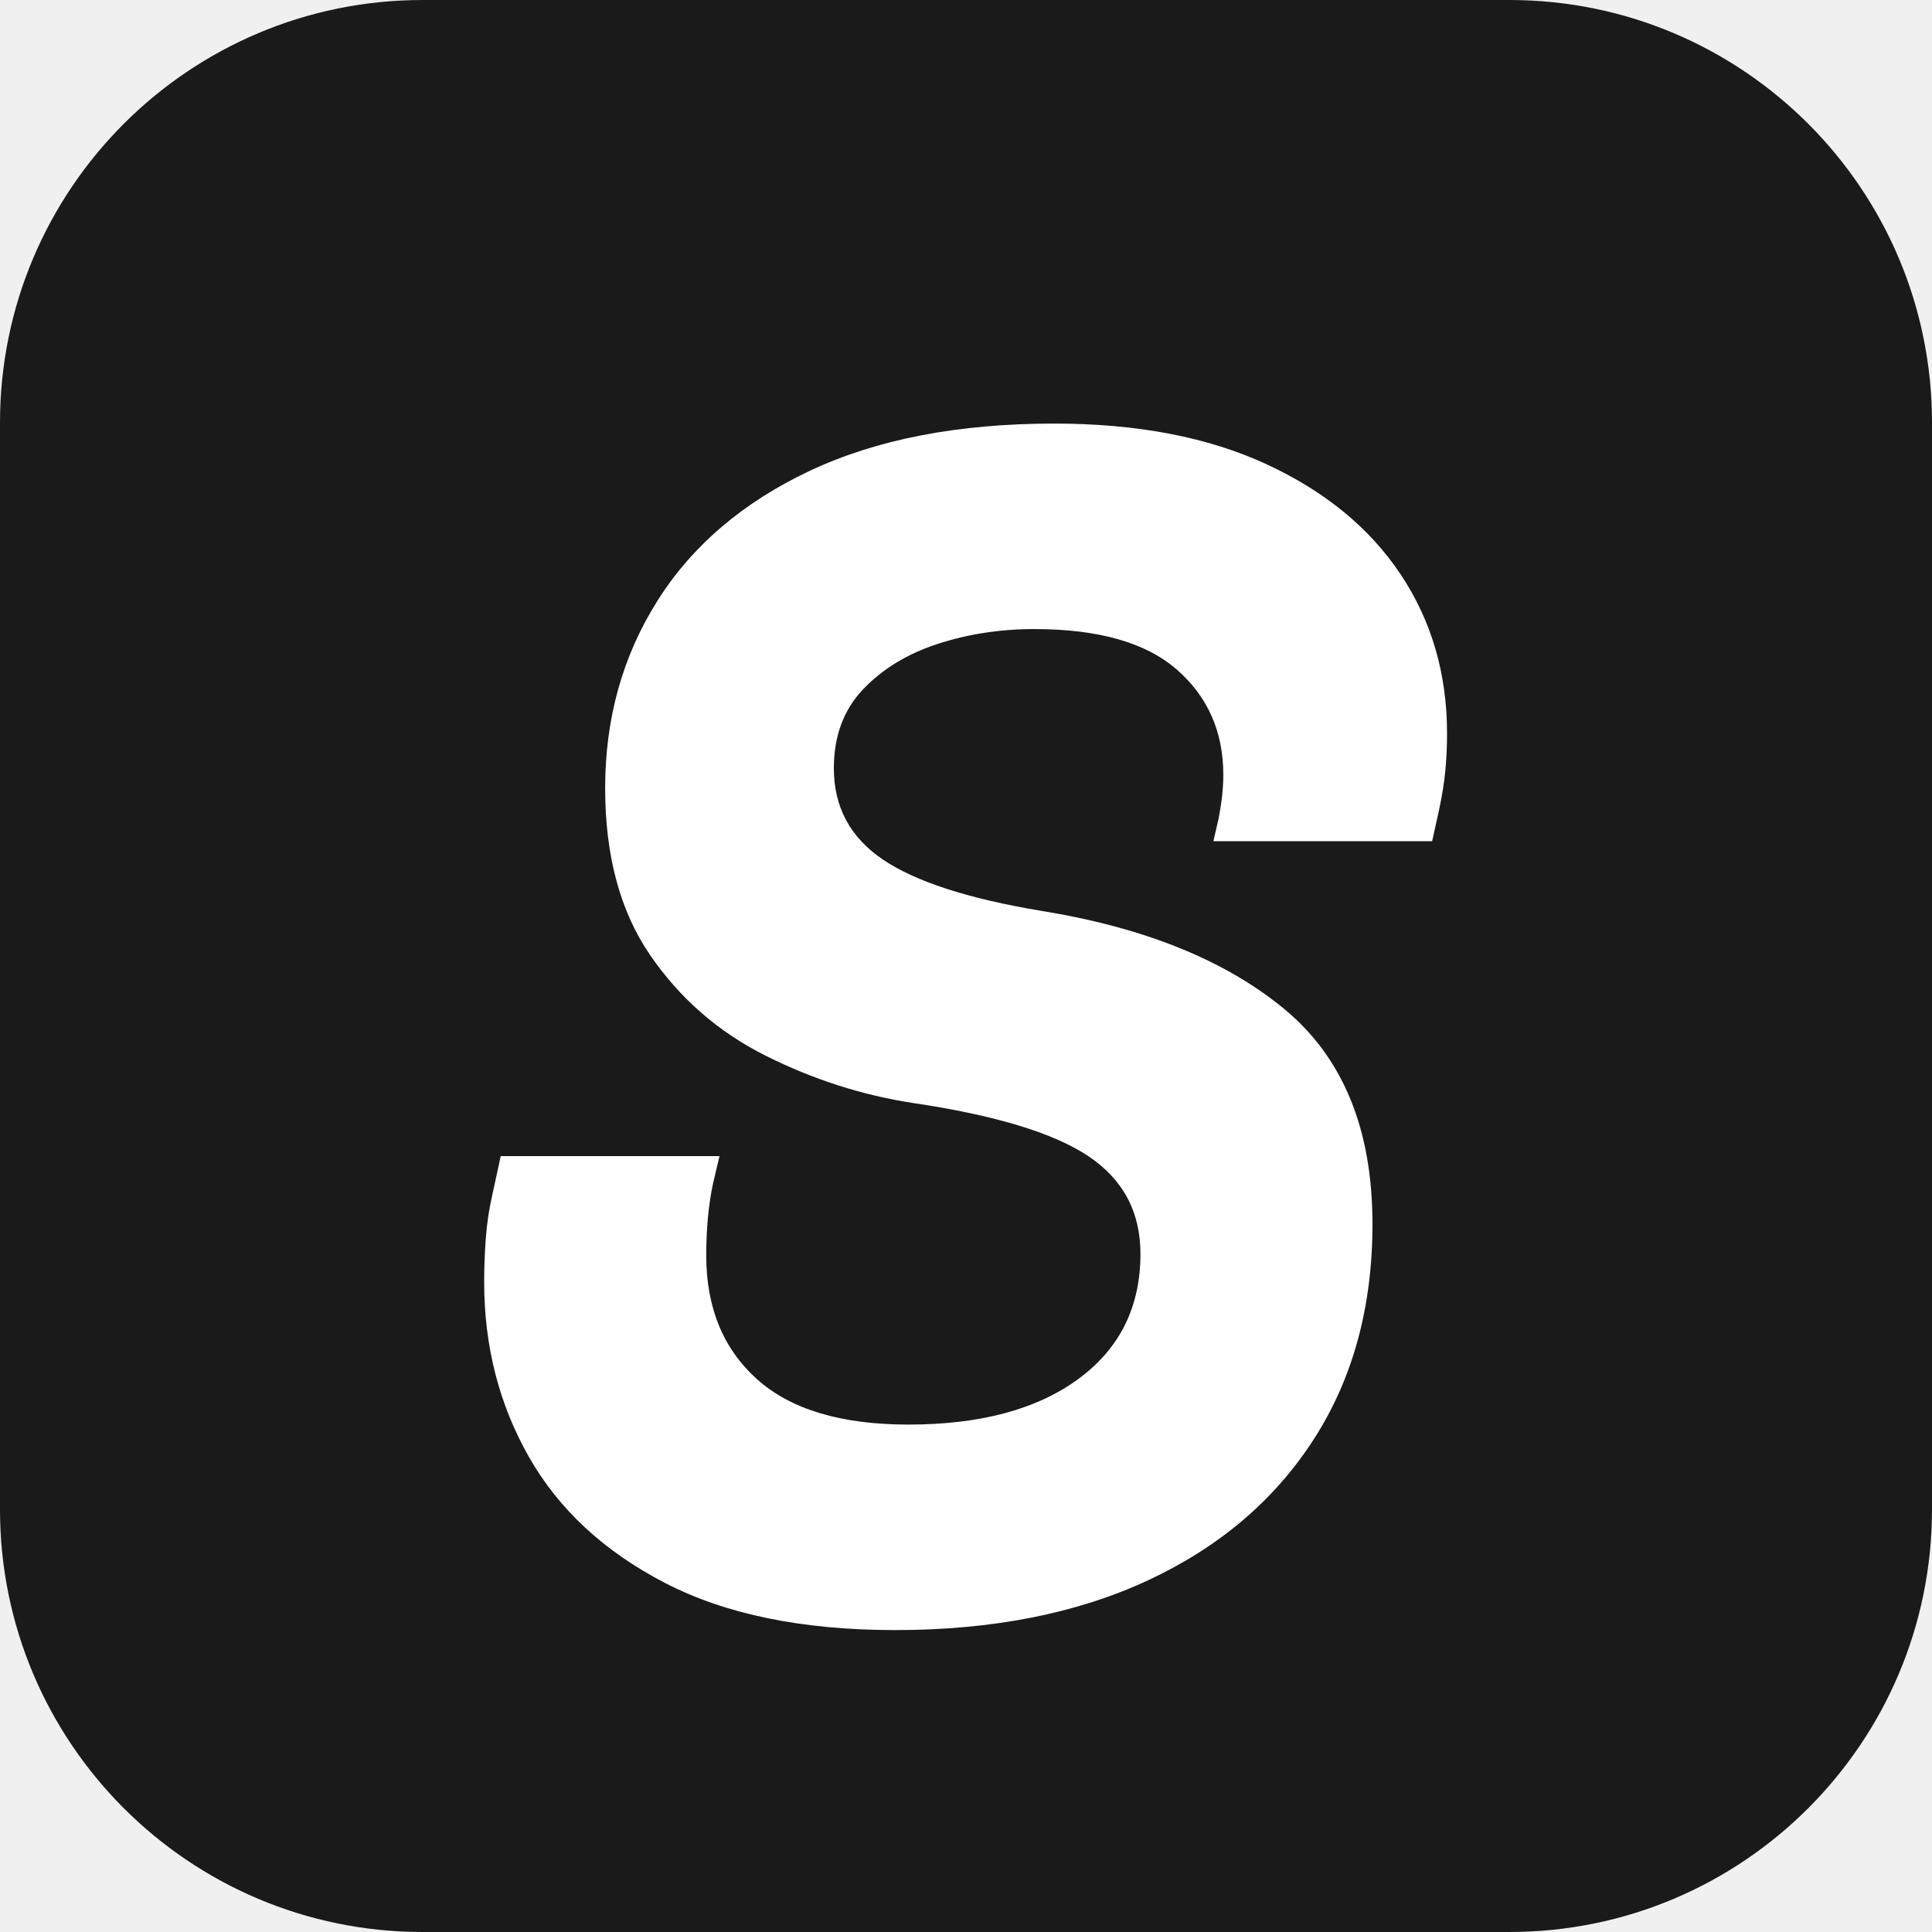
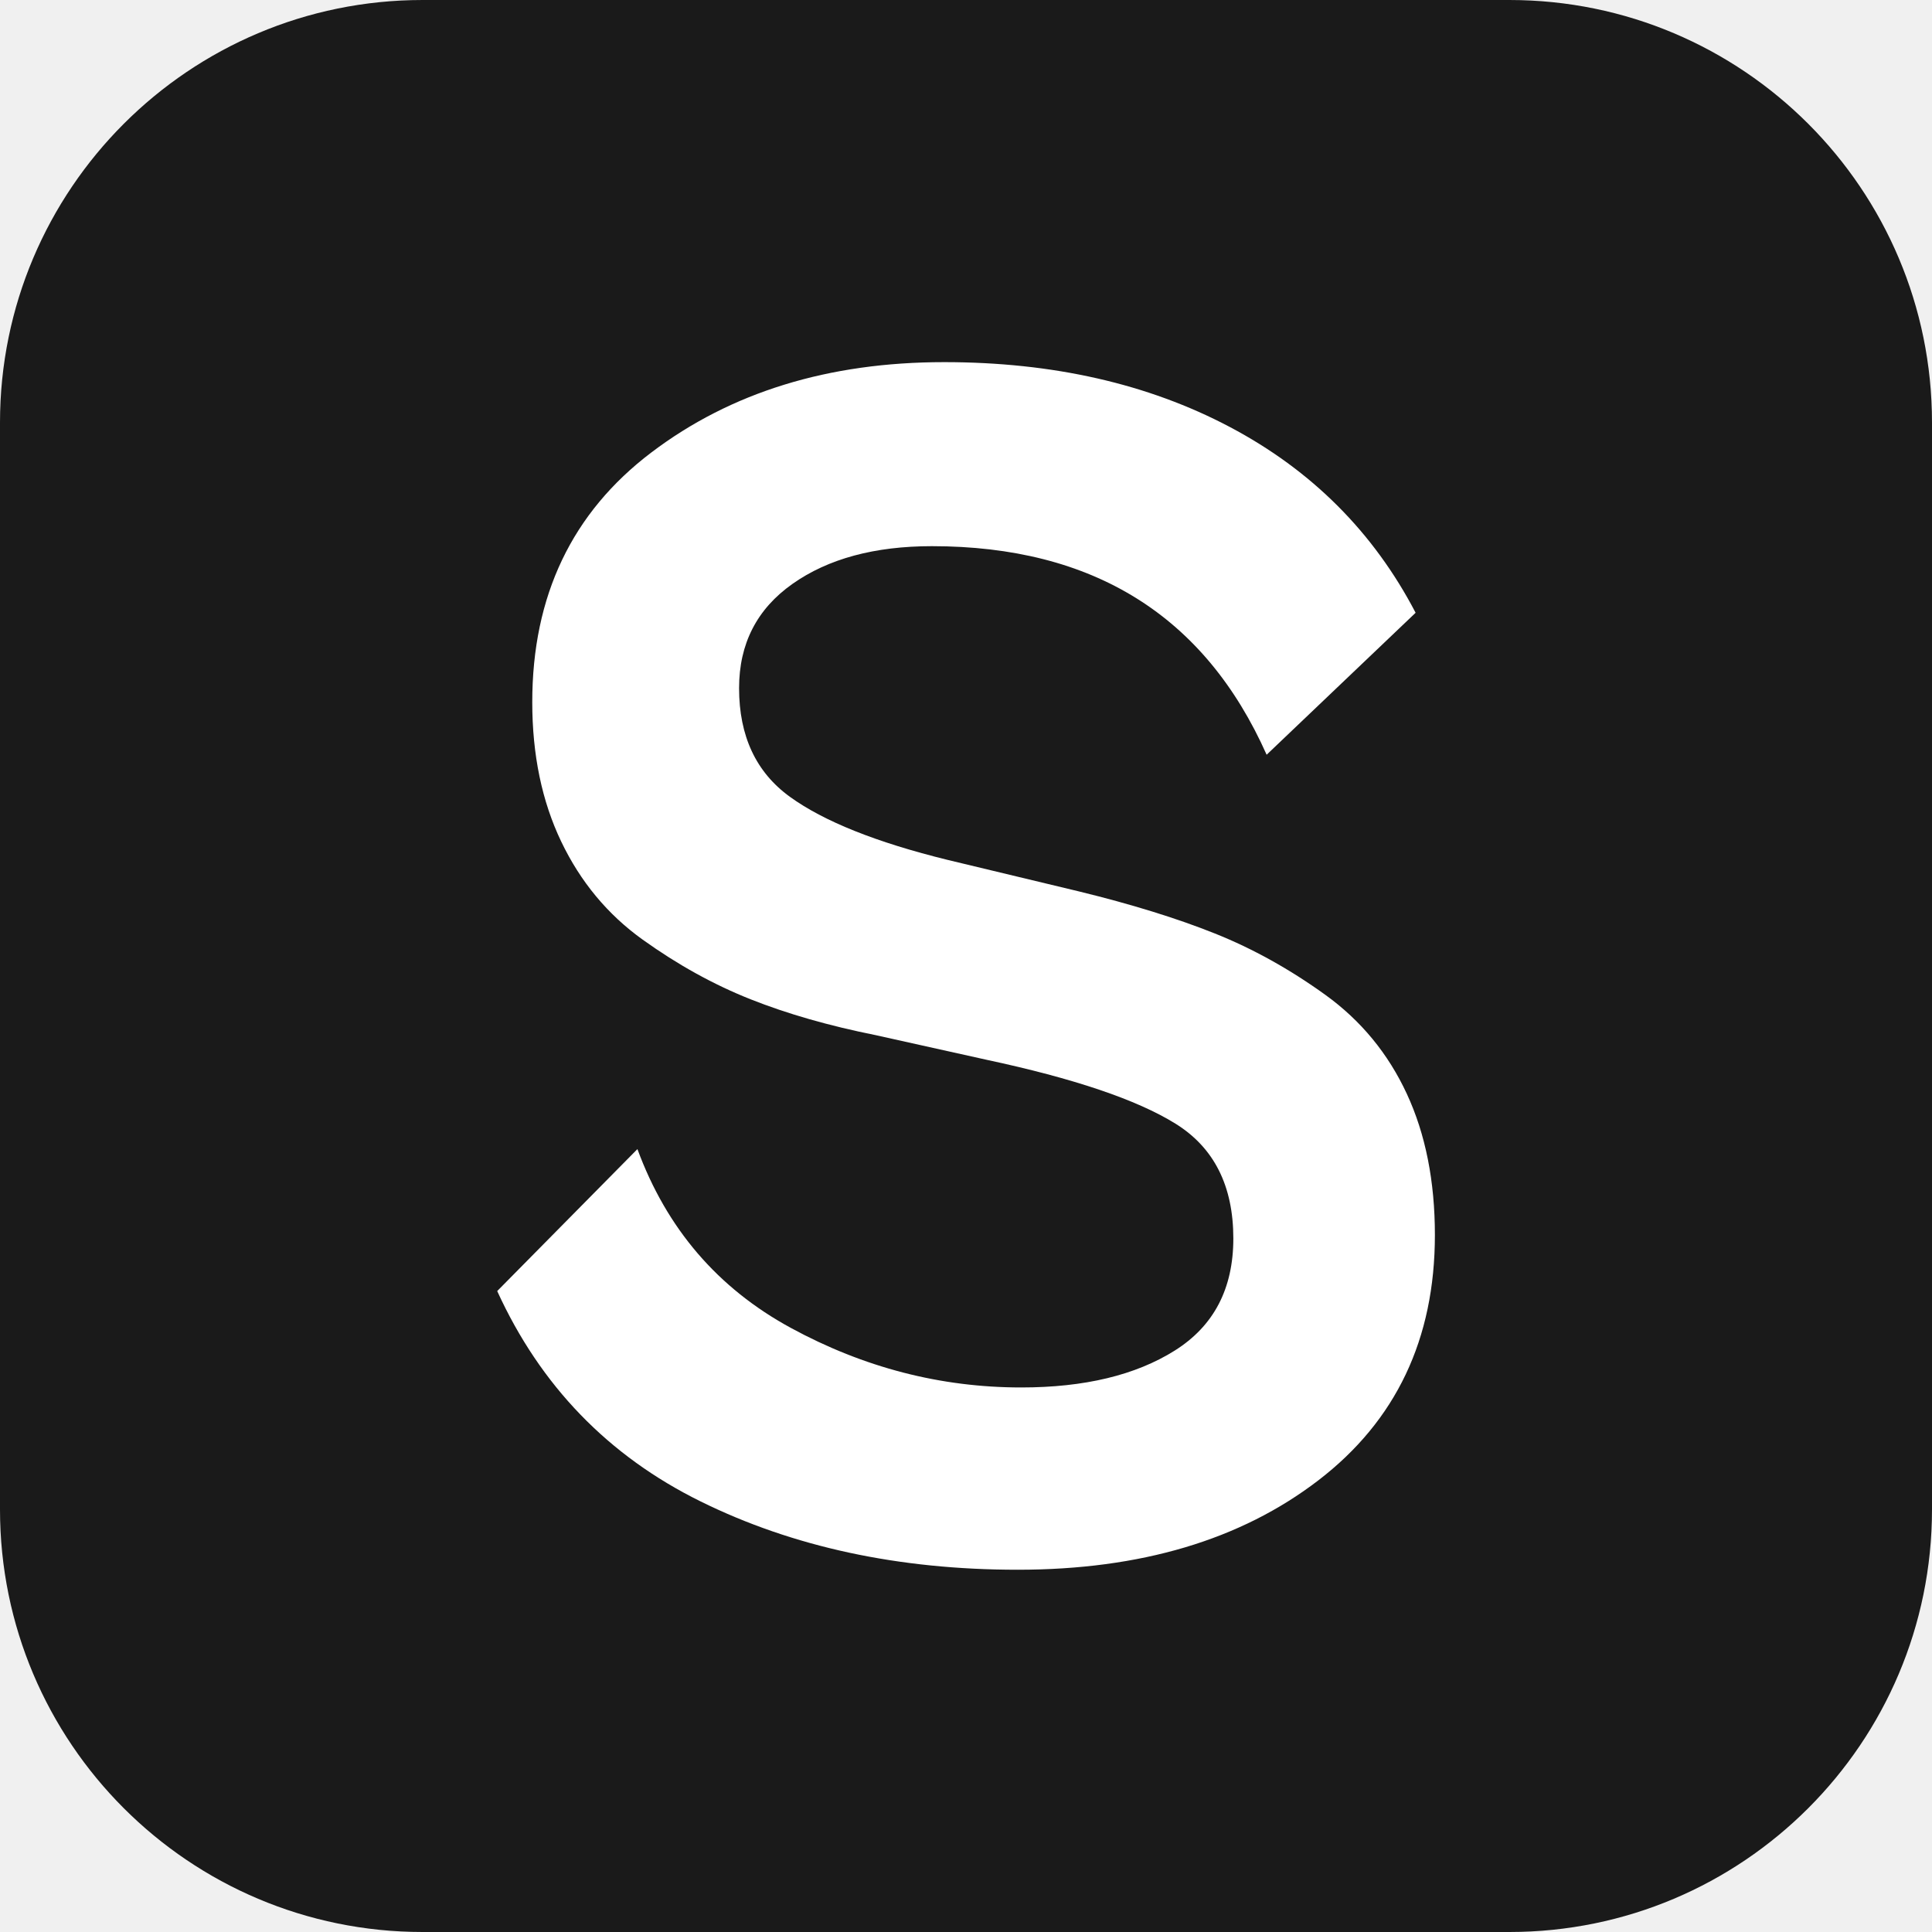
<svg xmlns="http://www.w3.org/2000/svg" viewBox="0 0 64 64">
  <rect width="64" height="64" rx="14" fill="#1a1a1a" />
-   <path d="M262 -14Q178 -14 123.0 14.5Q68 43 41.0 90.5Q14 138 14 196Q14 209 15.0 222.5Q16 236 19 249L24 272H156L152 255Q148 236 148 212Q148 165 178.5 137.5Q209 110 270 110Q335 110 372.5 137.5Q410 165 410 213Q410 251 378.5 272.0Q347 293 273 304Q227 311 184.0 332.5Q141 354 114.0 393.5Q87 433 87 494Q87 557 118.5 607.0Q150 657 210.5 685.5Q271 714 358 714Q433 714 486.0 689.5Q539 665 567.0 623.0Q595 581 595 527Q595 516 594.0 505.0Q593 494 590 480L586 462H454L457 475Q460 490 460 502Q460 541 432.0 565.5Q404 590 346 590Q315 590 287.5 581.0Q260 572 242.5 553.5Q225 535 225 506Q225 471 254.5 451.0Q284 431 350 420Q443 405 496.5 361.0Q550 317 550 231Q550 156 514.5 101.0Q479 46 414.5 16.0Q350 -14 262 -14Z" fill="#ffffff" transform="translate(15.27,53.23) scale(0.0549,-0.0549)" />
+   <path d="M340 -10Q238 -10 159.0 29.0Q80 68 43 149L123 230Q148 162 210.5 128.0Q273 94 342 94Q396 94 429.5 115.0Q463 136 463 179Q463 224 430.0 244.5Q397 265 322 281L259 295Q219 303 187.5 315.5Q156 328 126.0 349.5Q96 371 79.5 405.5Q63 440 63 485Q63 576 131.0 627.5Q199 679 298 679Q391 679 461.0 642.0Q531 605 567 536L482 455Q429 574 291 574Q242 574 211.5 552.5Q181 531 181 493Q181 452 210.0 431.0Q239 410 300 395L375 377Q420 366 452.5 353.0Q485 340 515.5 318.0Q546 296 562.0 261.5Q578 227 578 181Q578 92 511.5 41.0Q445 -10 340 -10Z" fill="#ffffff" transform="translate(13.974,51.419) scale(0.05806,-0.05806)" />
</svg>
